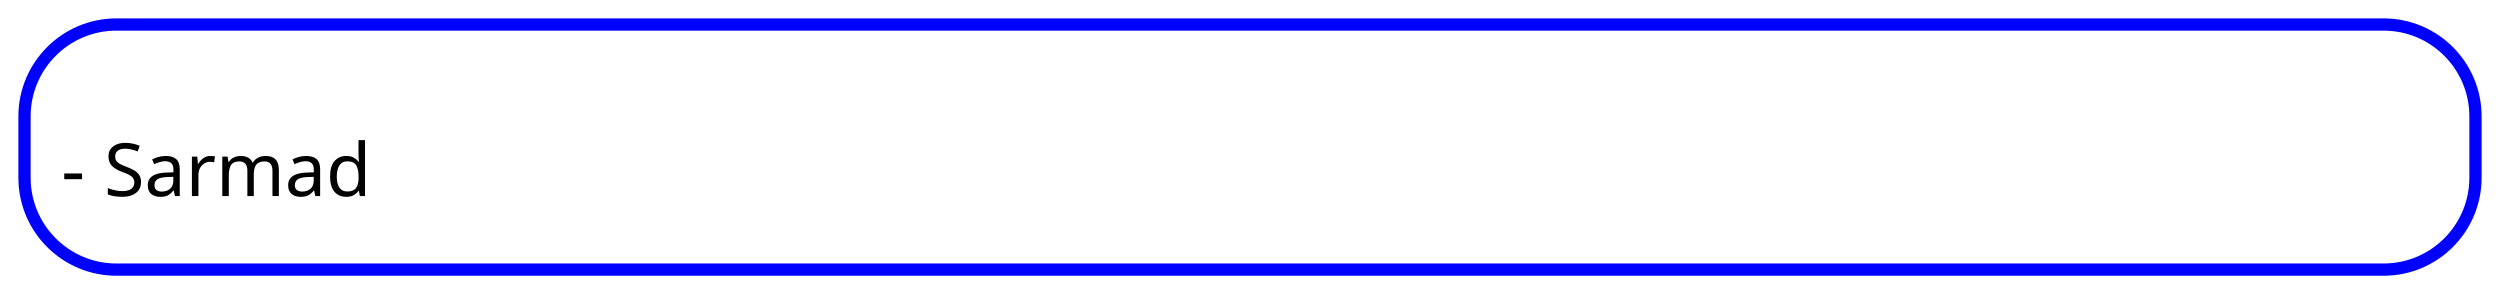
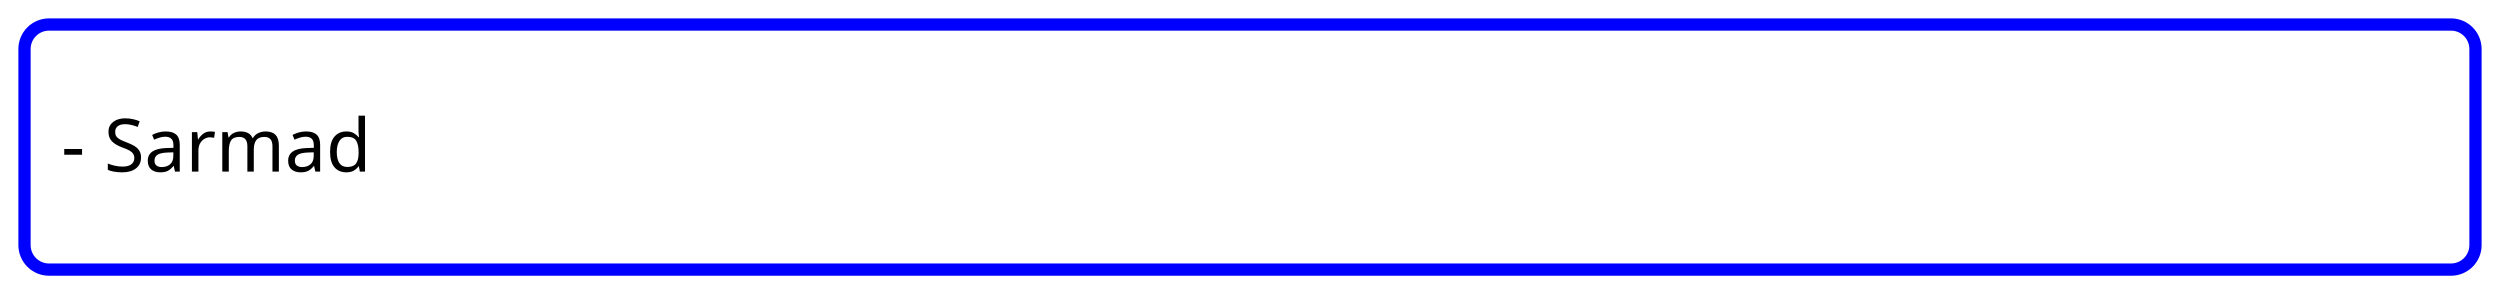
<svg xmlns="http://www.w3.org/2000/svg" xmlns:xlink="http://www.w3.org/1999/xlink" width="408" height="48">
  <defs>
    <ref id="paramText" param="text-label">button</ref>
  </defs>
-   <rect x="4" y="4" width="400" height="40" fill="none" stroke="blue" stroke-width="2" rx="15" />
-   <text x="10" y="32" text-anchor="start" font-size="12" fill="black" font-family="Verdana">
+   <rect x="4" y="4" width="400" height="40" fill="none" stroke="blue" stroke-width="2" rx="4" />
+   <text x="10" y="28" text-anchor="start" font-size="12" fill="black" font-family="Verdana">
        - Sarmad <tref xlink:href="url(#a)" />
  </text>
</svg>
